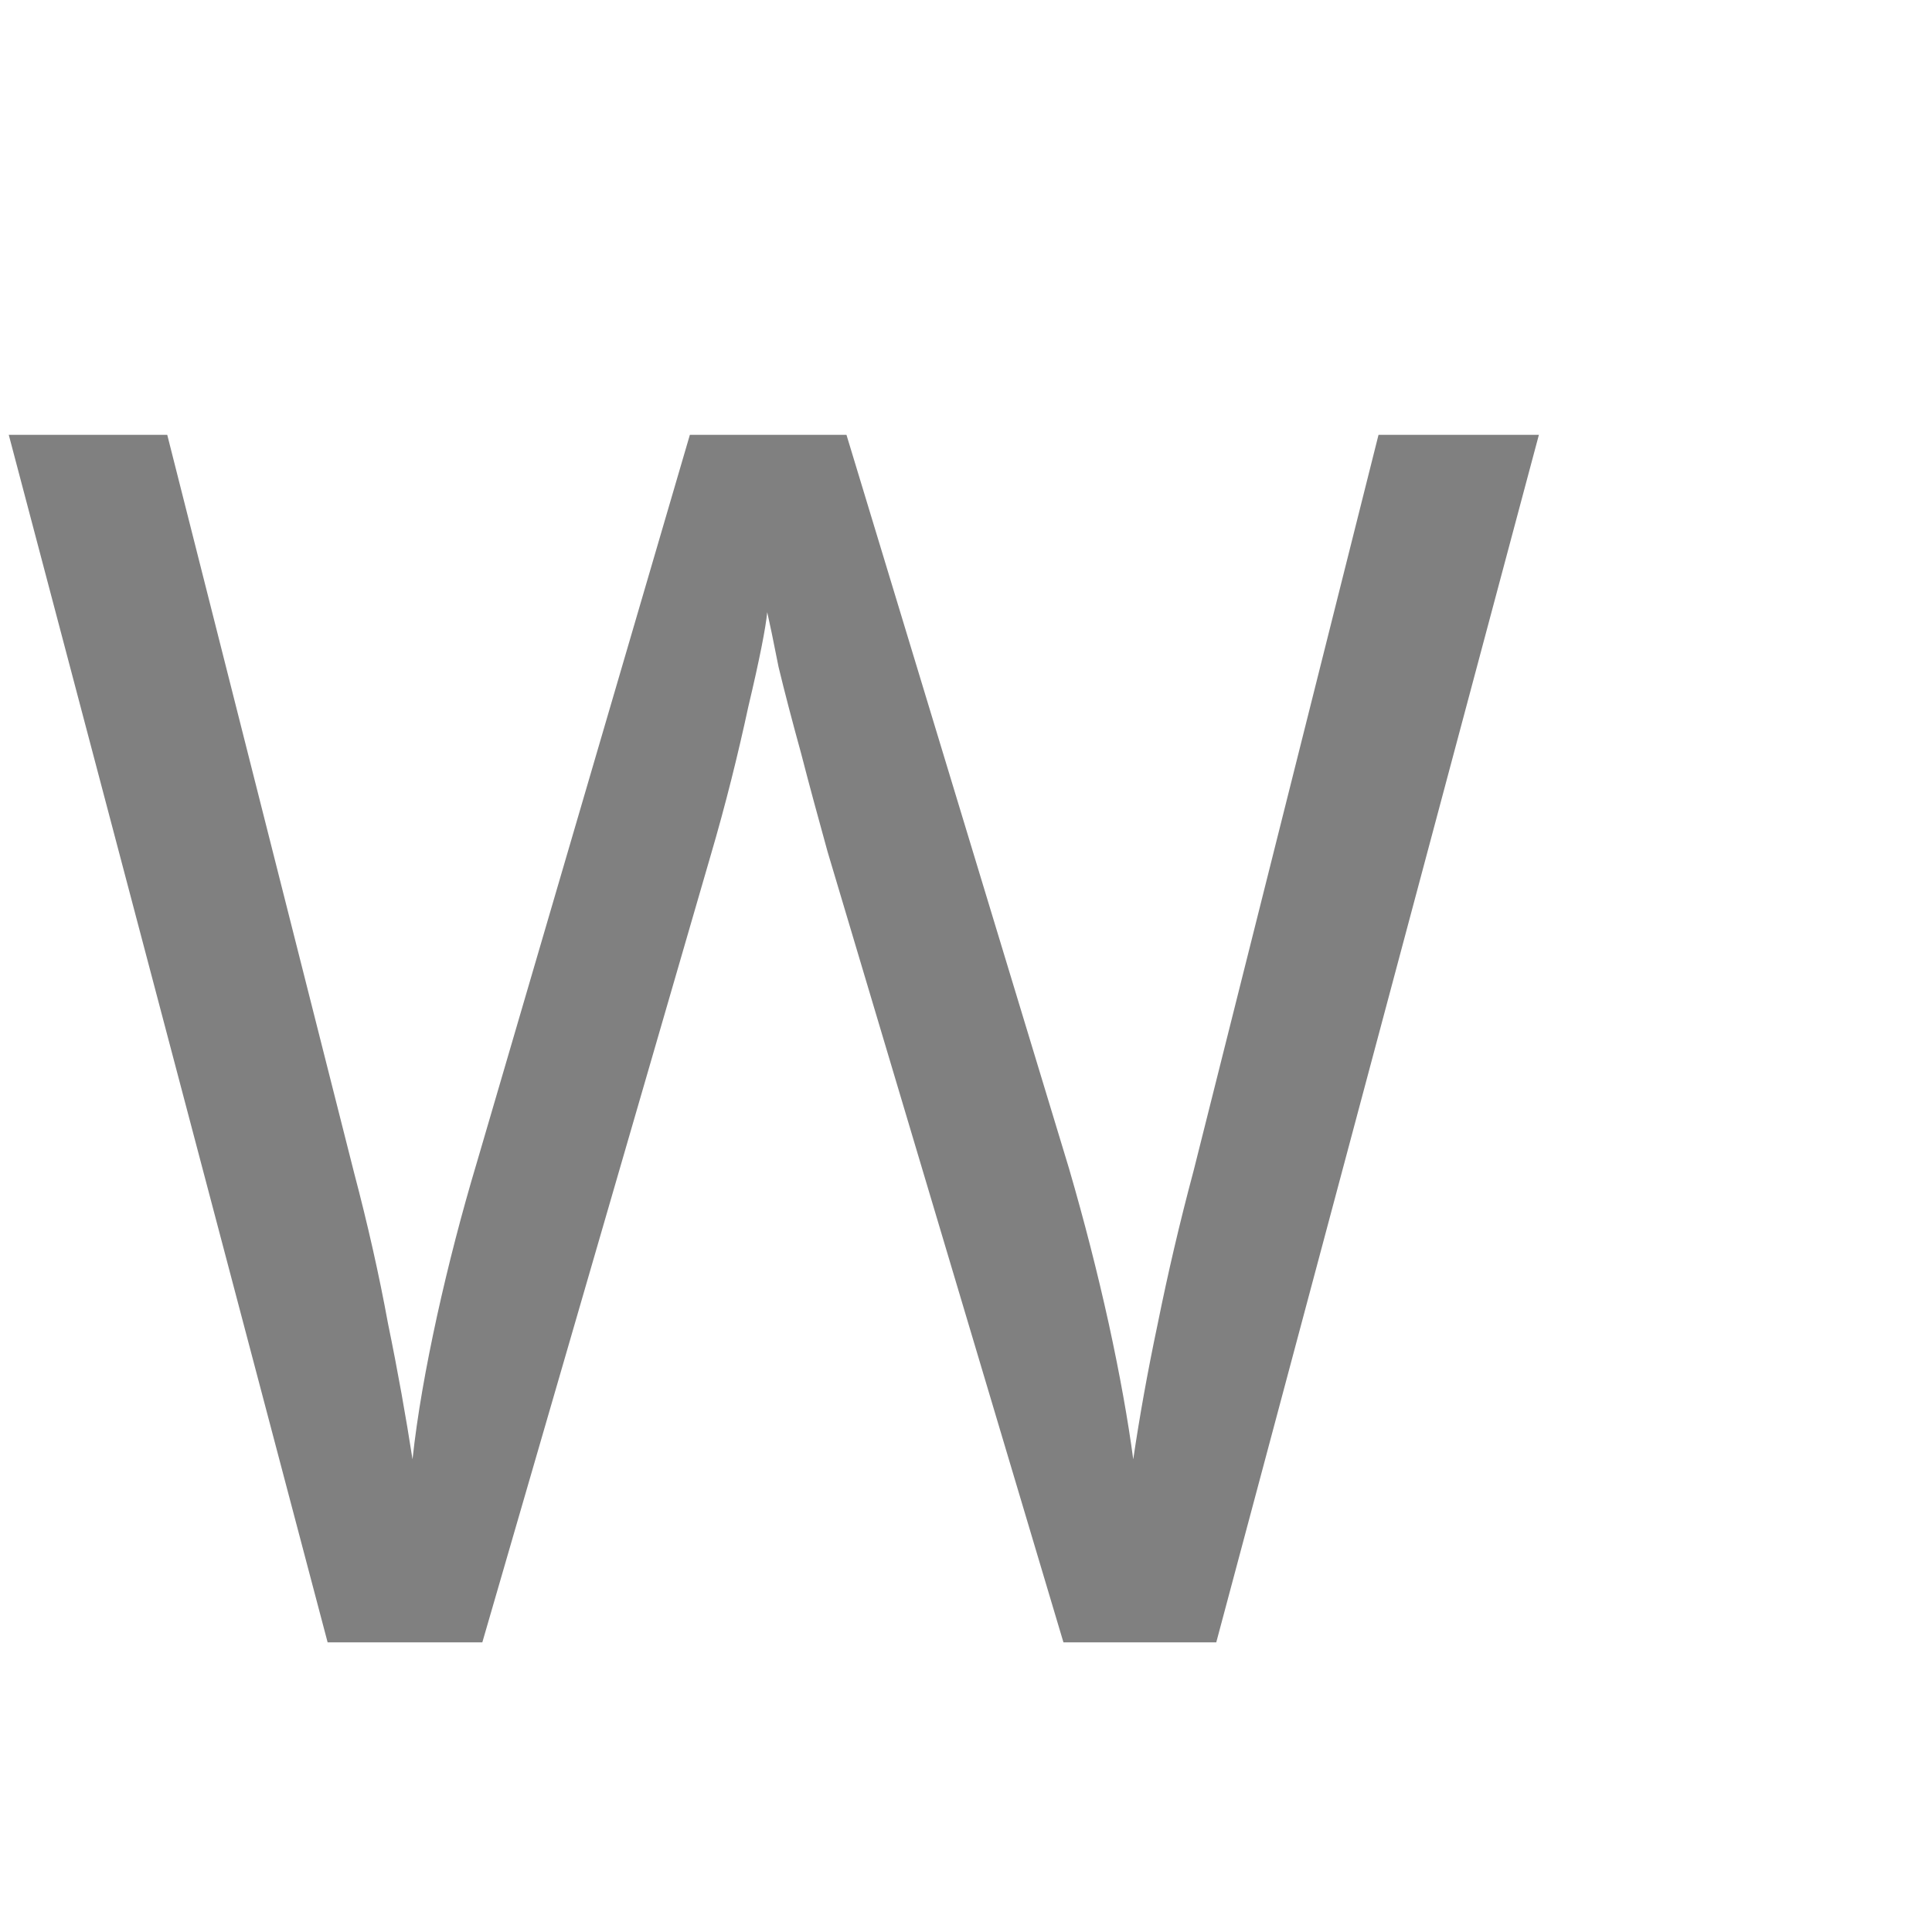
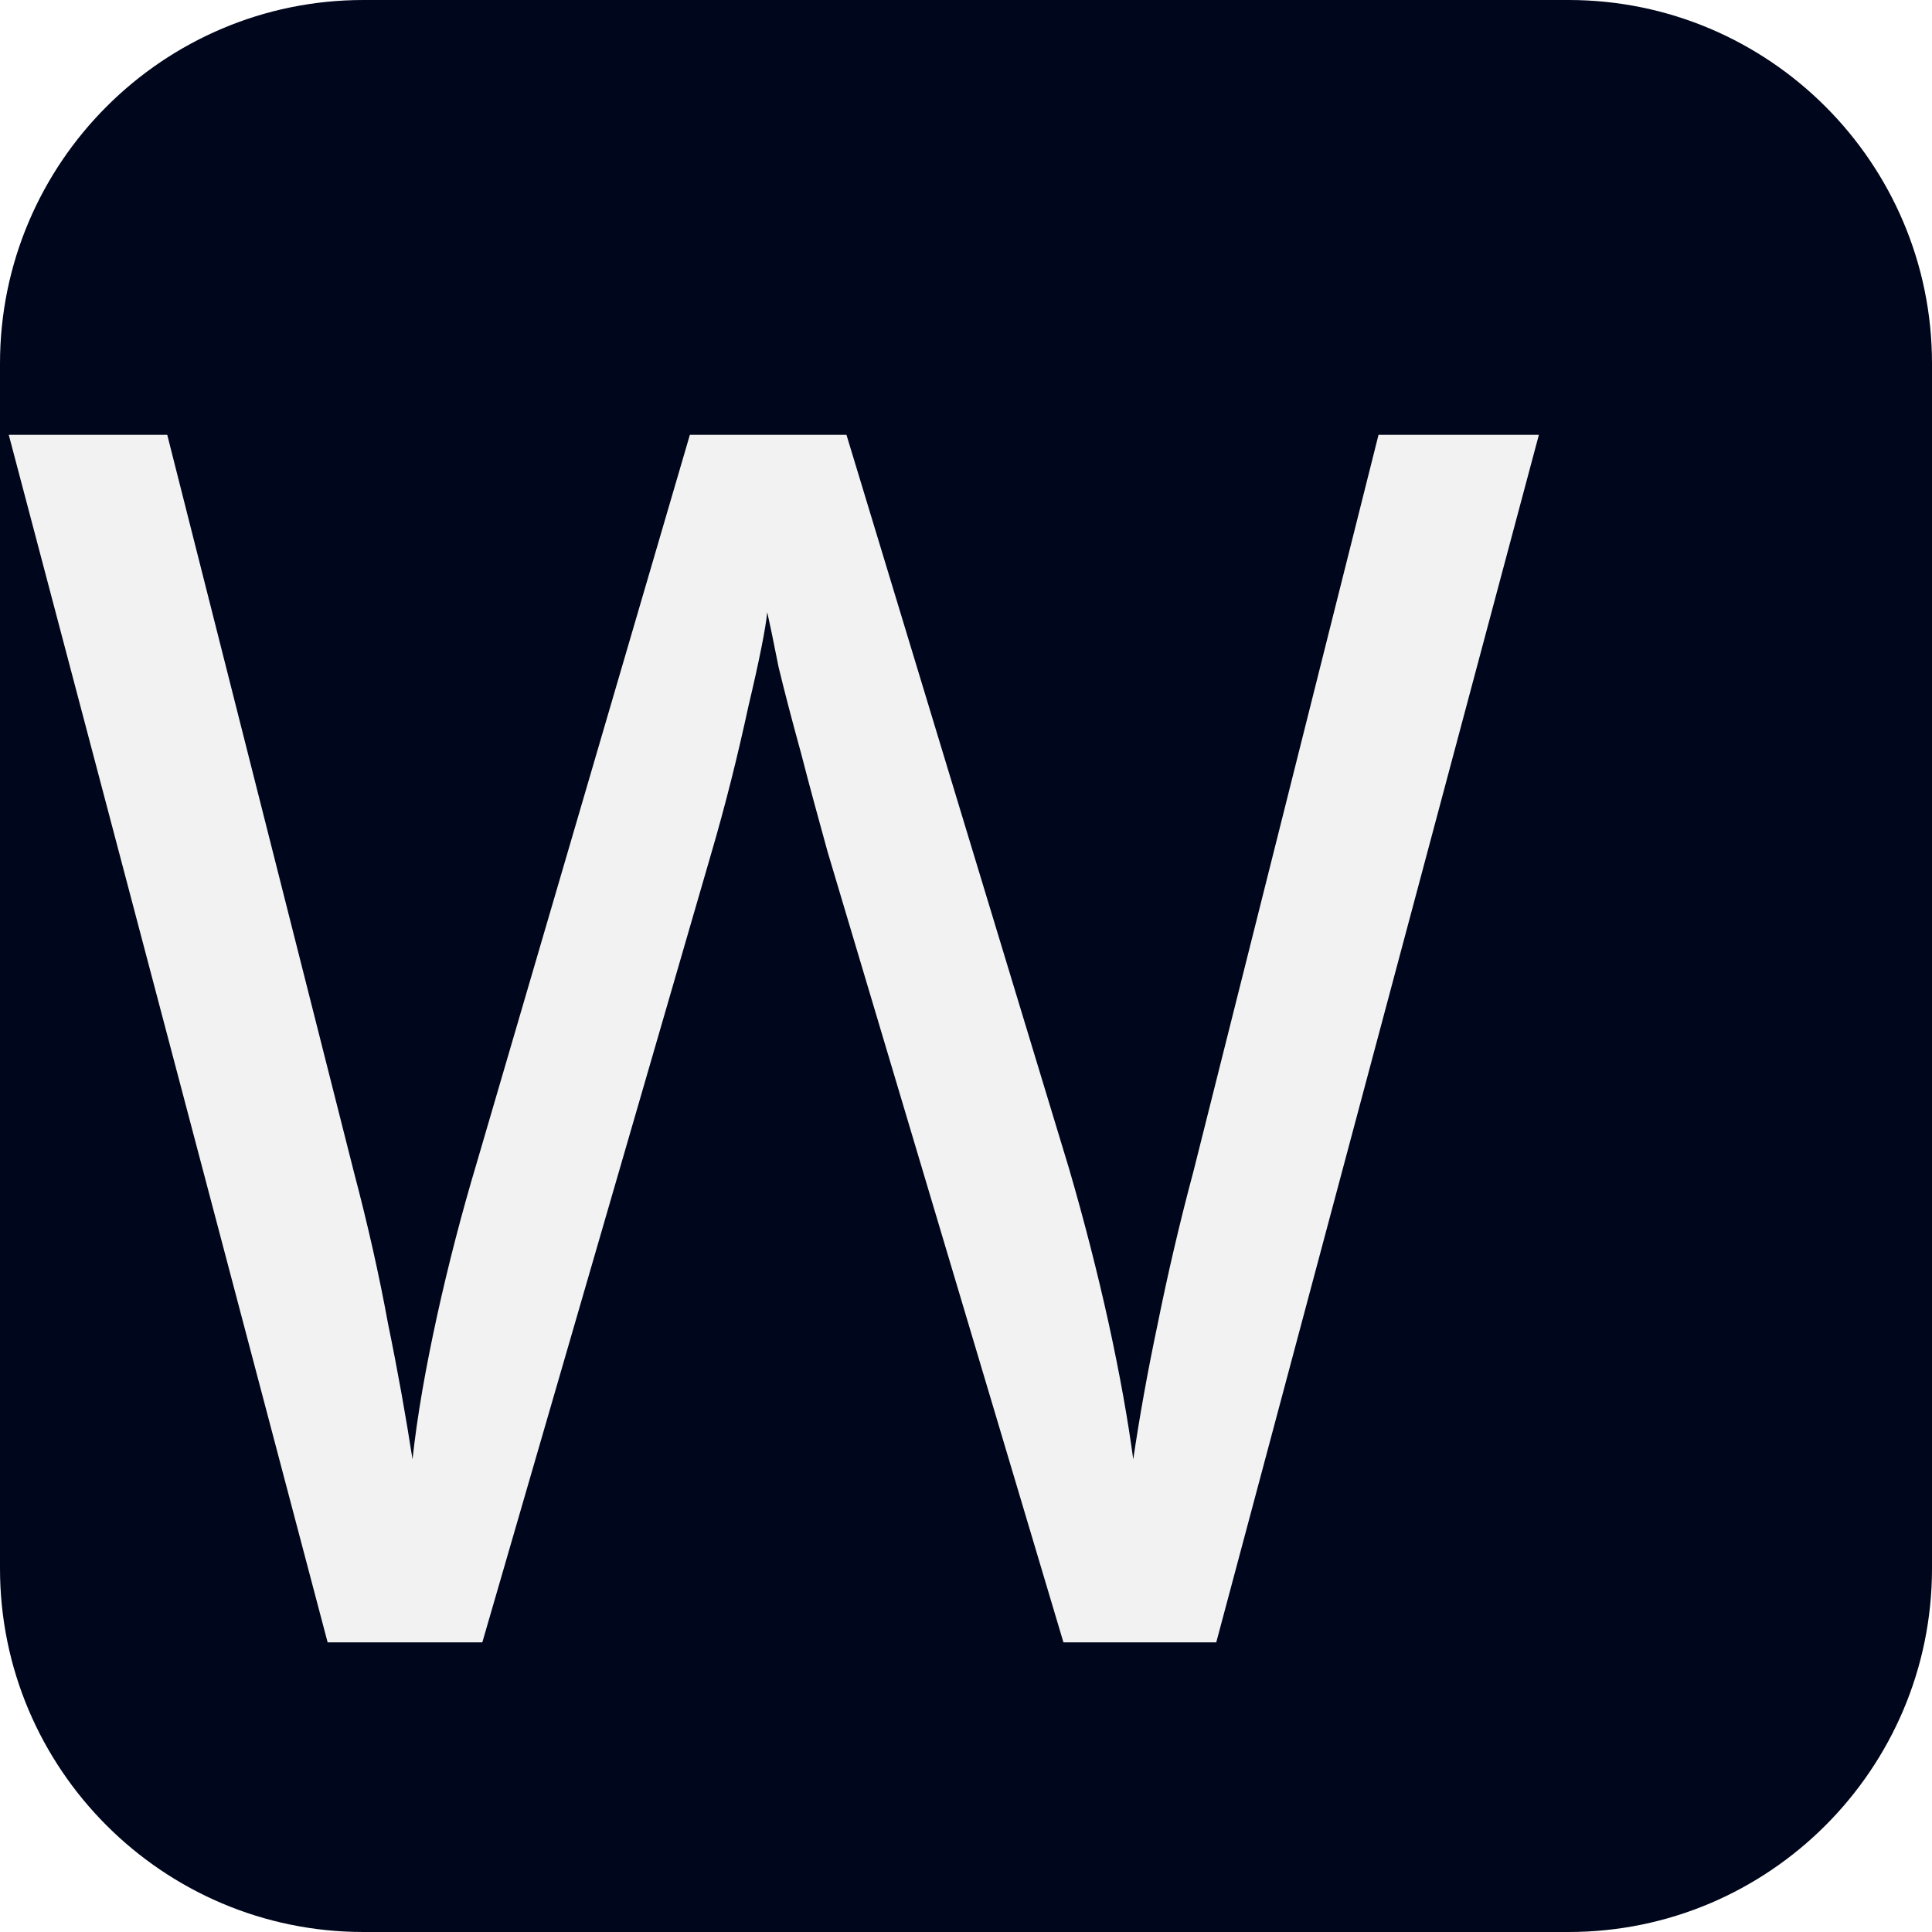
- <svg xmlns="http://www.w3.org/2000/svg" version="1.1" id="Layer_1" x="0px" y="0px" viewBox="0 0 16 16" style="enable-background:new 0 0 16 16;" xml:space="preserve">
+ <svg xmlns="http://www.w3.org/2000/svg" version="1.1" x="0px" y="0px" viewBox="0 0 16 16" style="enable-background:new 0 0 16 16;" xml:space="preserve">
  <style type="text/css">
- 	.st0{fill:#808080;}
- 	.st1{font-family:'Kalnia-Regular';}
- 	.st2{font-size:14px;}
+ 	.st0{fill:#00061B;}
+ 	.st1{fill:#F2F2F2;}
+ 	.st2{font-family:'Kalnia-Regular';}
+ 	.st3{font-size:14px;}
</style>
-   <text transform="matrix(1 0 0 1 -0.0993 13.6011)" class="st0 st1 st2">W</text>
+   <g id="Layer_2">
+     <path class="st0" d="M12.99,16H3.01C1.35,16,0,14.65,0,12.99V3.01C0,1.35,1.35,0,3.01,0h9.98C14.65,0,16,1.35,16,3.01v9.98   C16,14.65,14.65,16,12.99,16z" />
+   </g>
+   <g id="Layer_1">
+     <text transform="matrix(1 0 0 1 -0.0993 13.6011)" class="st1 st2 st3">W</text>
+   </g>
</svg>
